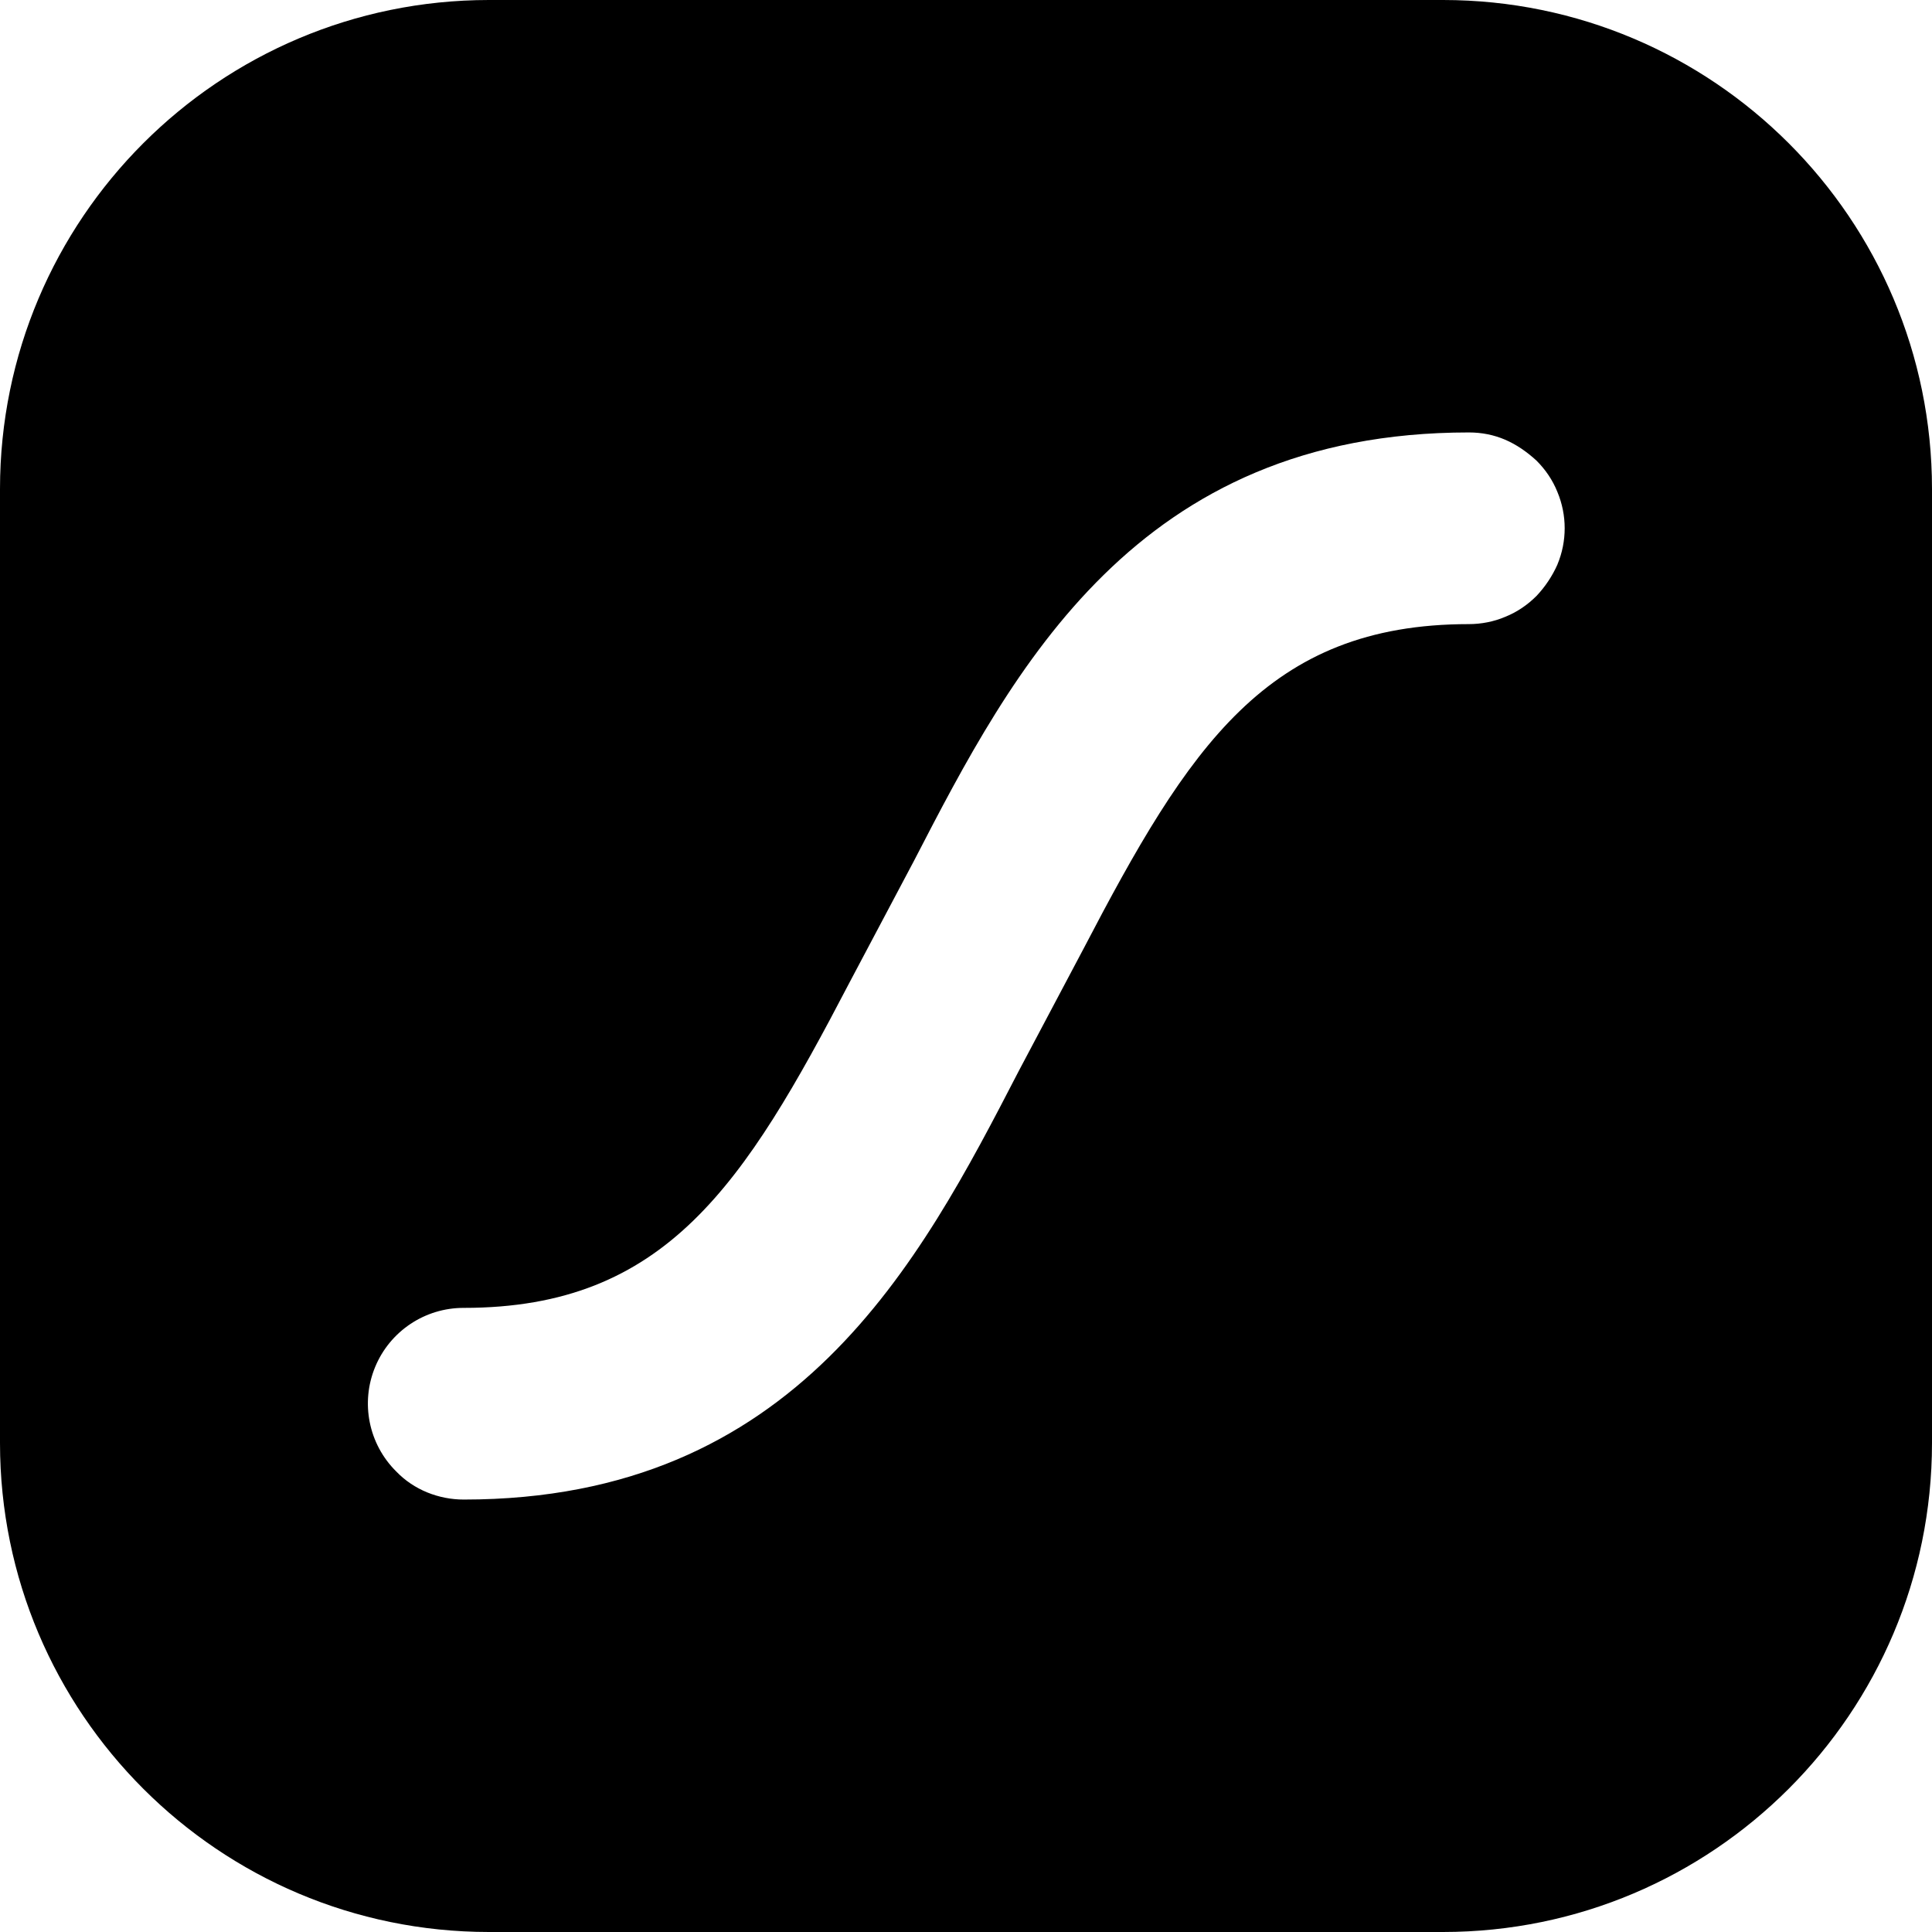
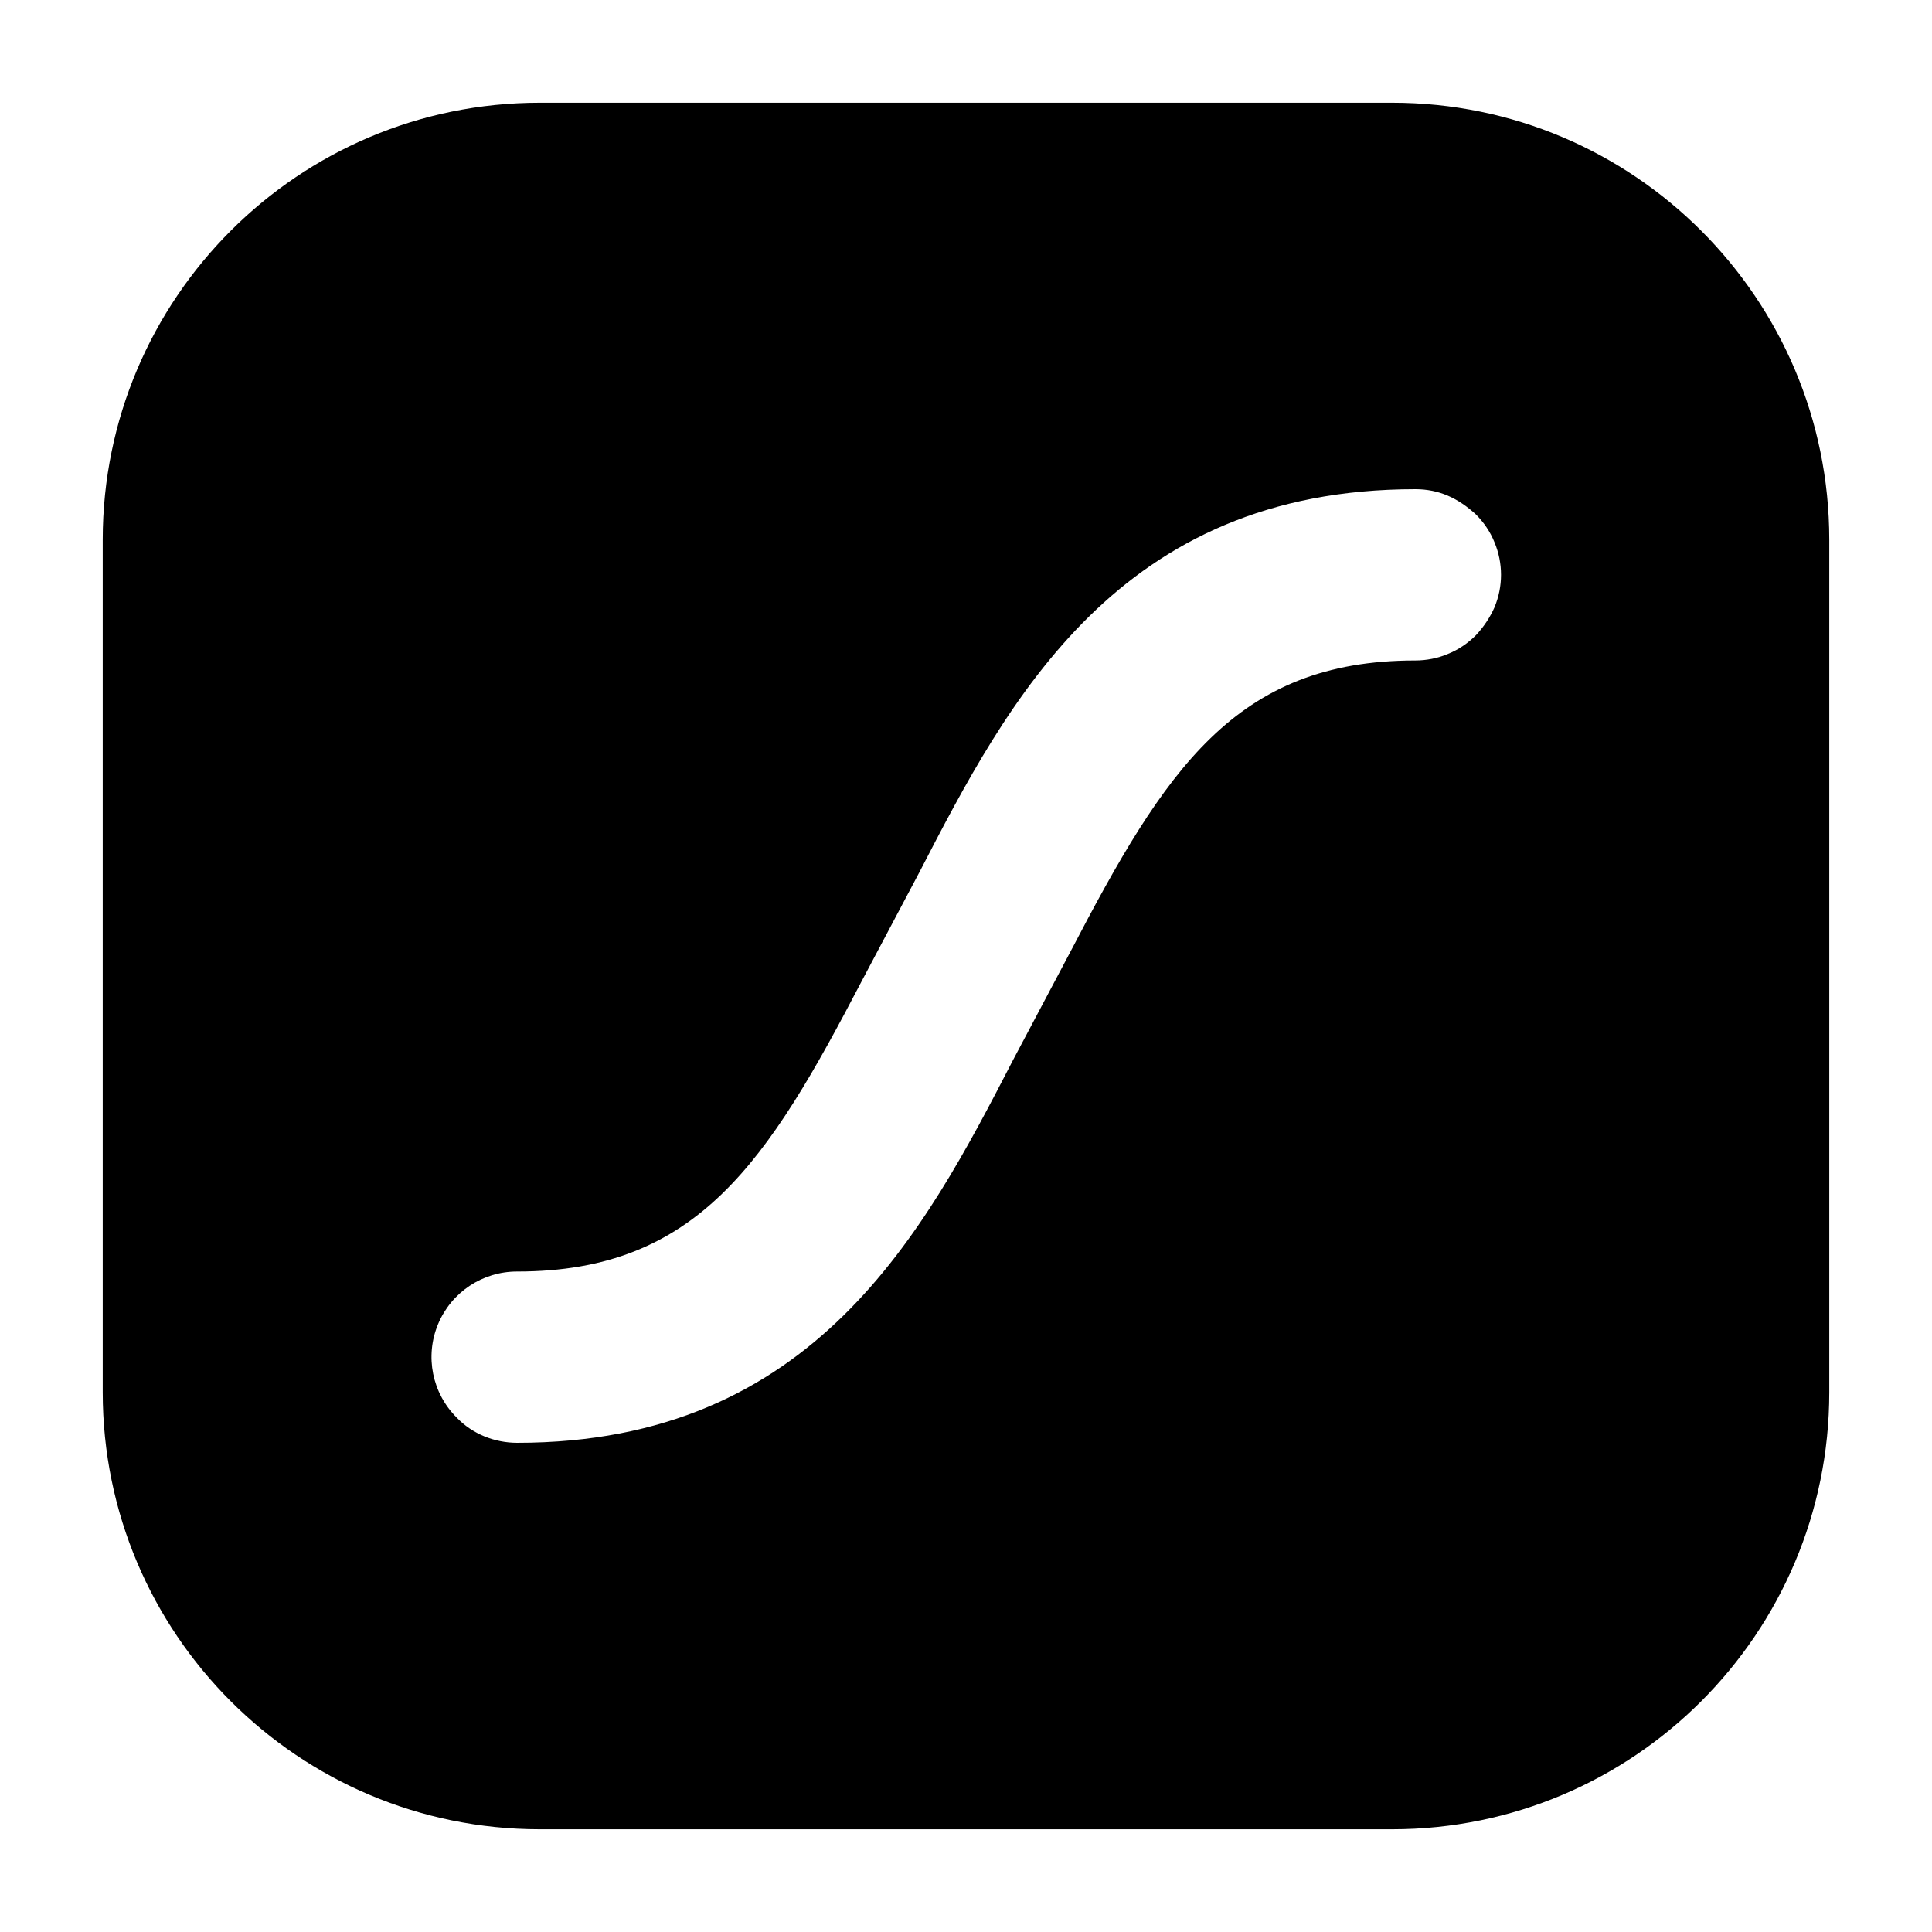
- <svg xmlns="http://www.w3.org/2000/svg" role="img" viewBox="0 0 24 24">
+ <svg xmlns="http://www.w3.org/2000/svg" role="img" viewBox="-1.428 -1.428 26.856 26.856">
  <path d="M17.928 0H6.072A6.076 6.076 0 0 0 0 6.073v11.854A6.076 6.076 0 0 0 6.073 24h11.854A6.076 6.076 0 0 0 24 17.927V6.073A6.076 6.076 0 0 0 17.927 0m1.42 7.013a1.4 1.4 0 0 1-.26.39c-.11.11-.24.2-.39.26-.14.06-.3.09-.45.09-2.511 0-3.482 1.53-4.792 4.042l-.8 1.51c-1.231 2.382-2.762 5.323-6.894 5.323-.31 0-.62-.12-.84-.35a1.188 1.188 0 0 1 .84-2.031c2.511 0 3.482-1.53 4.792-4.042l.8-1.51c1.231-2.382 2.762-5.323 6.894-5.323q.24 0 .45.09c.14.06.27.15.39.26.11.11.2.24.26.39a1.17 1.17 0 0 1 0 .9" />
</svg>
